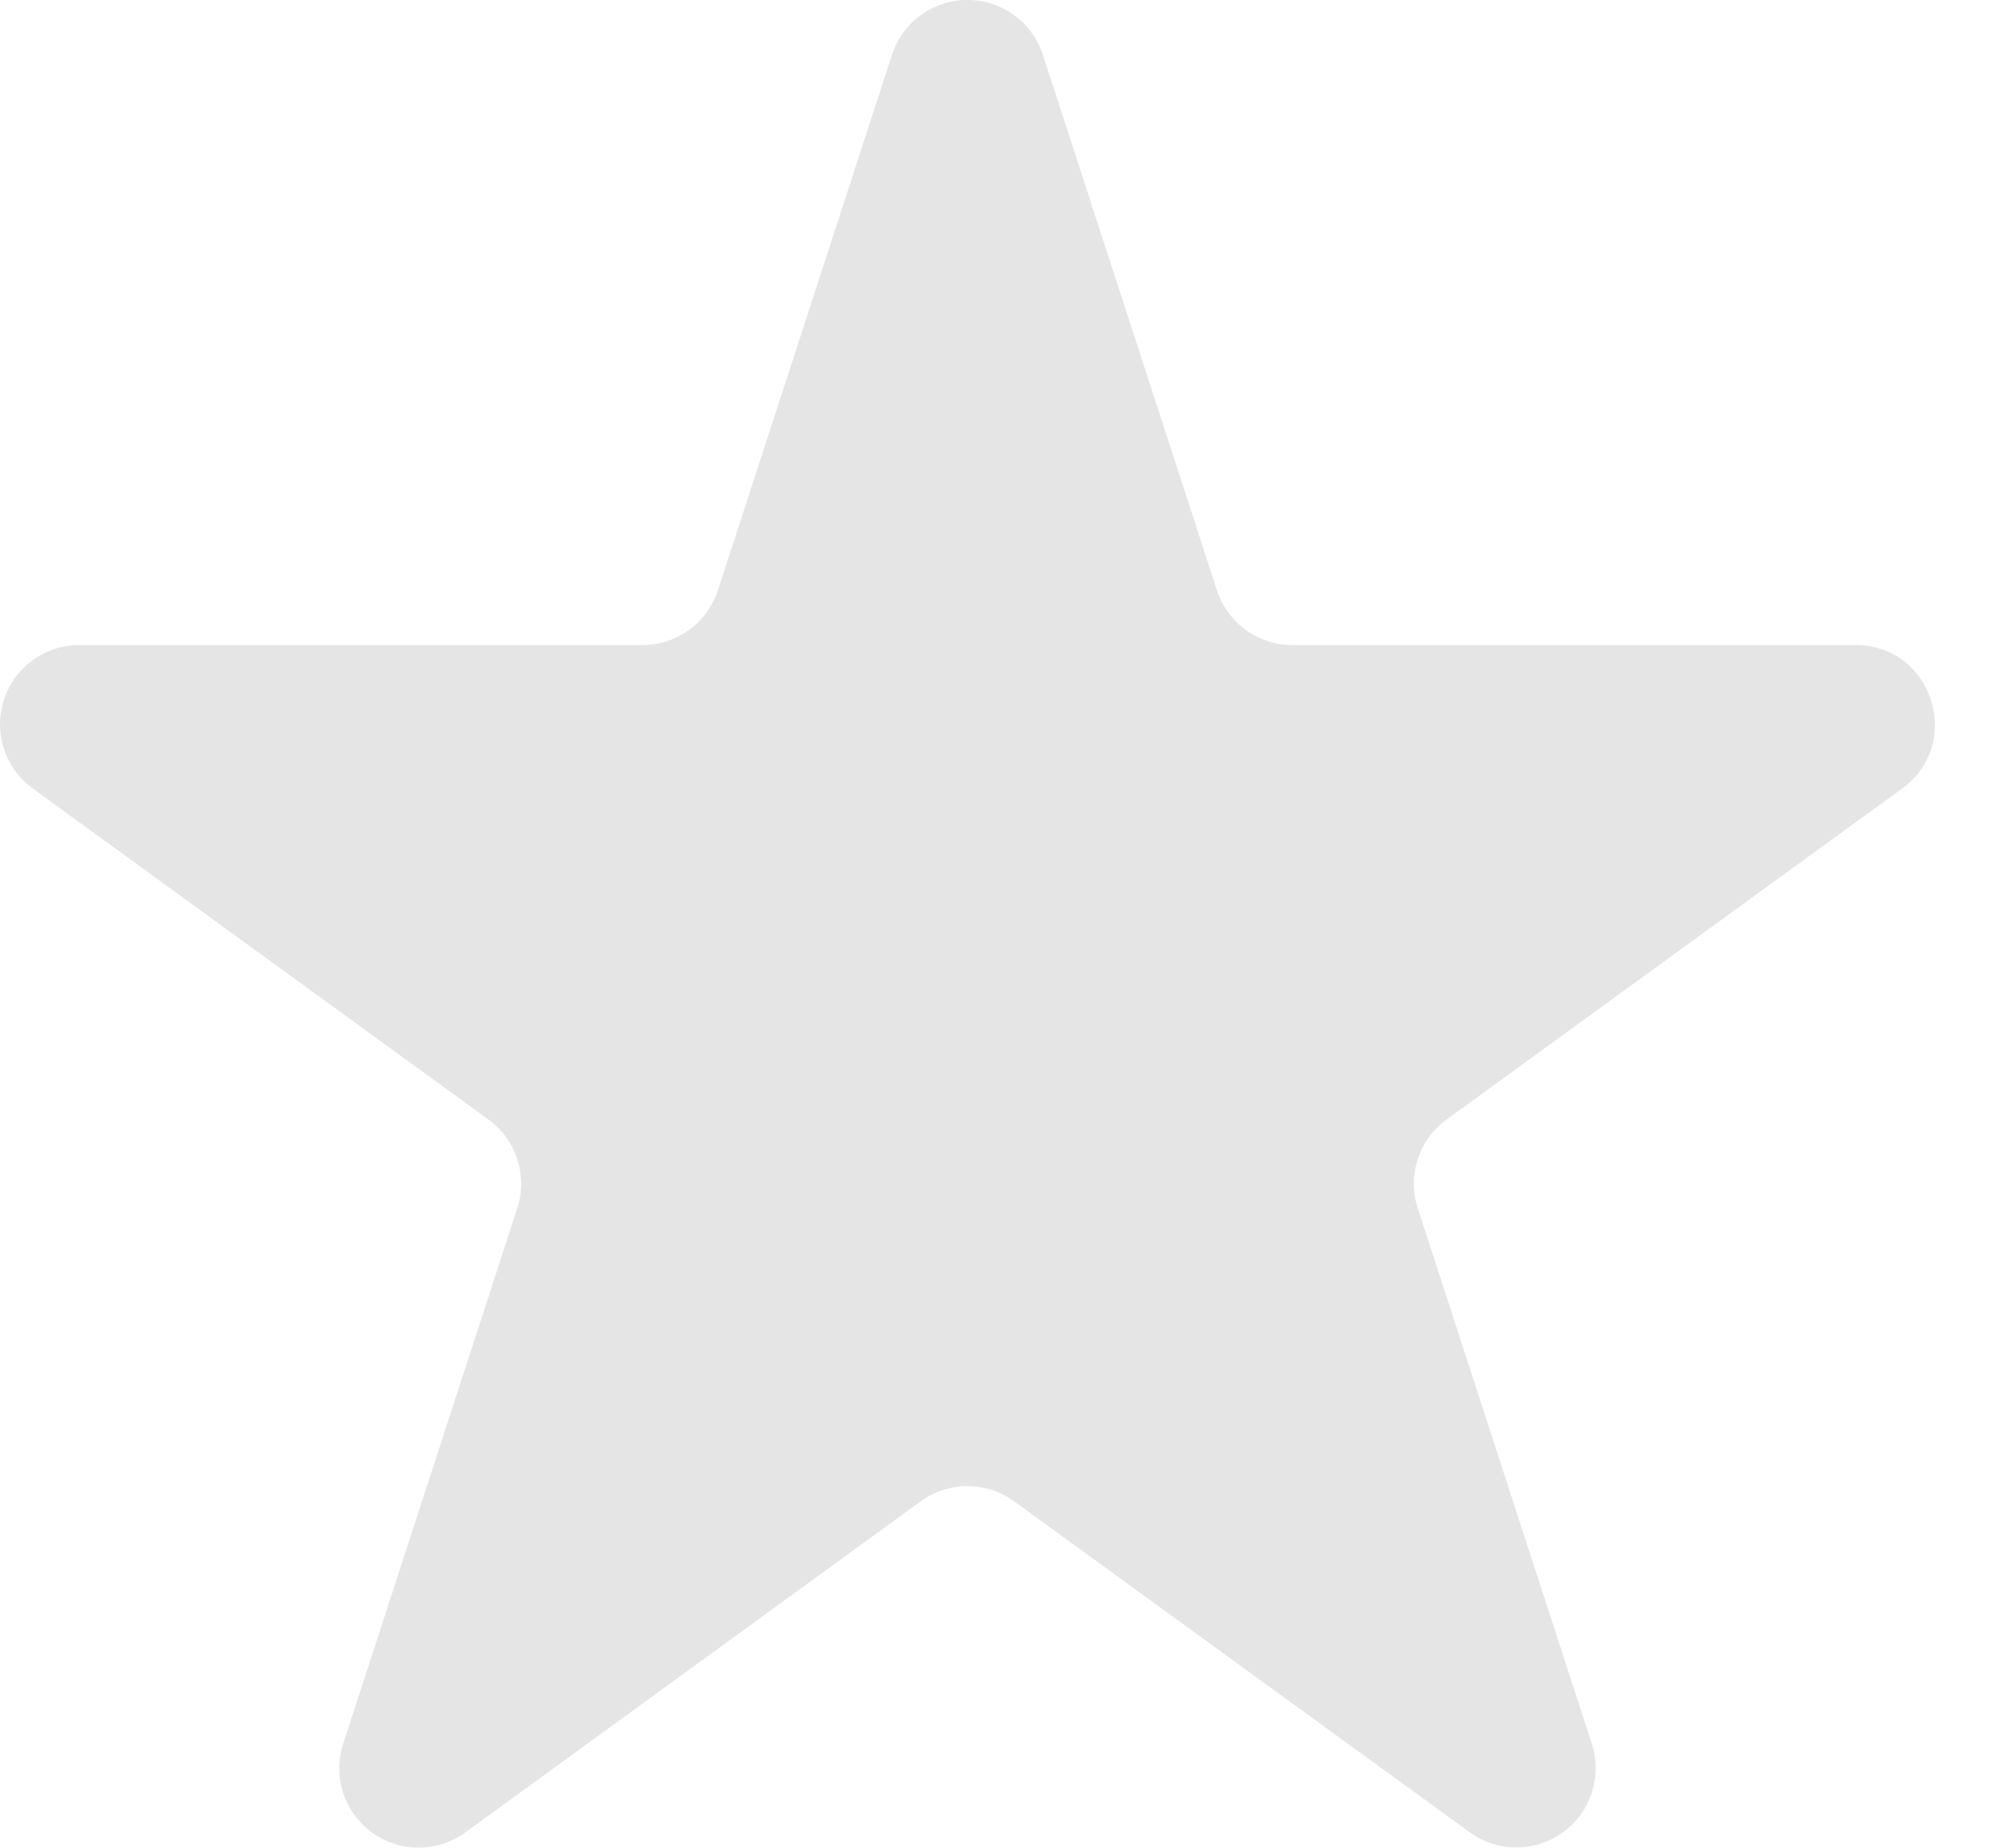
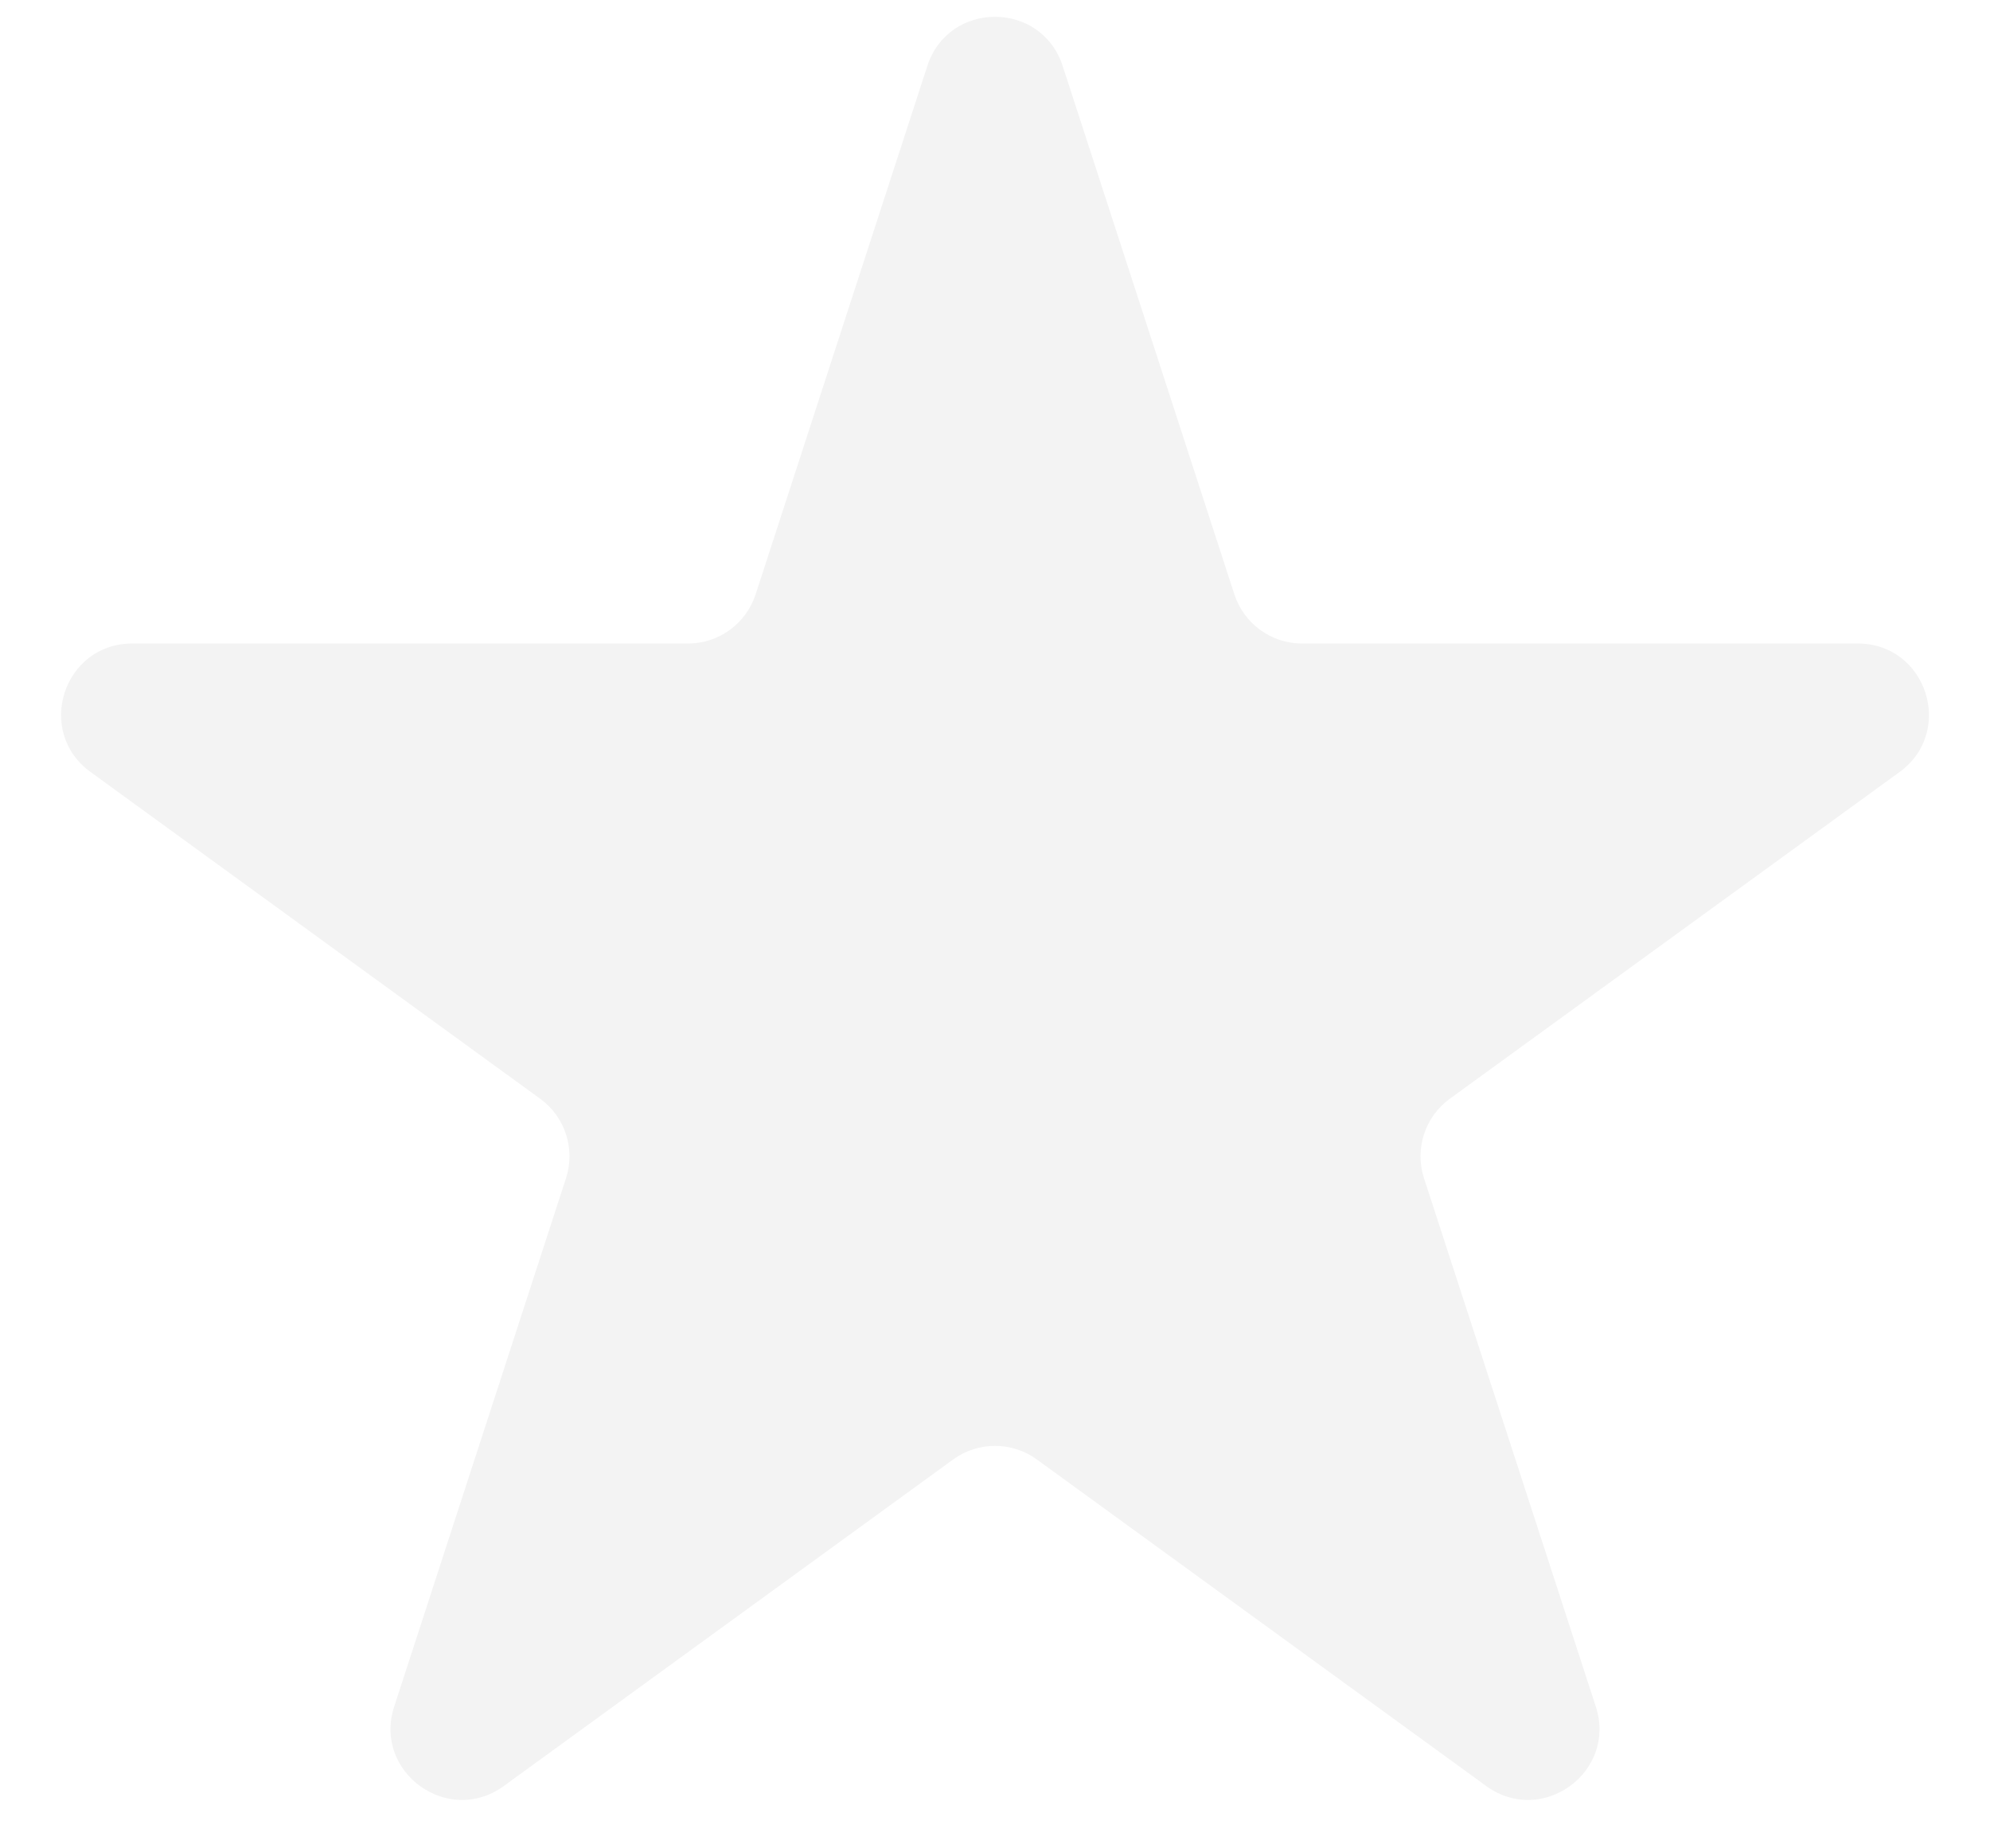
- <svg xmlns="http://www.w3.org/2000/svg" width="13" height="12" fill="none" viewBox="0 0 13 12">
-   <path fill="#E5E5E5" d="M5.792.356a.515.515 0 0 1 .98 0l1.13 3.477a.515.515 0 0 0 .49.356h3.656c.499 0 .707.639.303.932l-2.958 2.15a.515.515 0 0 0-.187.575l1.13 3.477a.515.515 0 0 1-.793.576L6.585 9.75a.515.515 0 0 0-.606 0L3.022 11.9a.515.515 0 0 1-.793-.577l1.13-3.477a.515.515 0 0 0-.188-.576L.213 5.121a.515.515 0 0 1 .303-.932h3.656a.515.515 0 0 0 .49-.356L5.792.356z" />
+ <svg xmlns="http://www.w3.org/2000/svg" width="14" height="13" viewBox="0 0 14 13" fill="none">
+   <path d="M6.524 0.464C6.674 0.003 7.326 0.003 7.476 0.464L8.684 4.182C8.751 4.388 8.943 4.528 9.159 4.528H13.07C13.554 4.528 13.755 5.148 13.364 5.432L10.2 7.731C10.025 7.858 9.951 8.084 10.018 8.29L11.227 12.009C11.376 12.469 10.849 12.852 10.457 12.568L7.294 10.269C7.119 10.142 6.881 10.142 6.706 10.269L3.543 12.568C3.151 12.852 2.624 12.469 2.773 12.009L3.982 8.29C4.049 8.084 3.975 7.858 3.8 7.731L0.637 5.432C0.245 5.148 0.446 4.528 0.93 4.528H4.841C5.057 4.528 5.249 4.388 5.316 4.182L6.524 0.464Z" fill="#F3F3F3" />
</svg>
